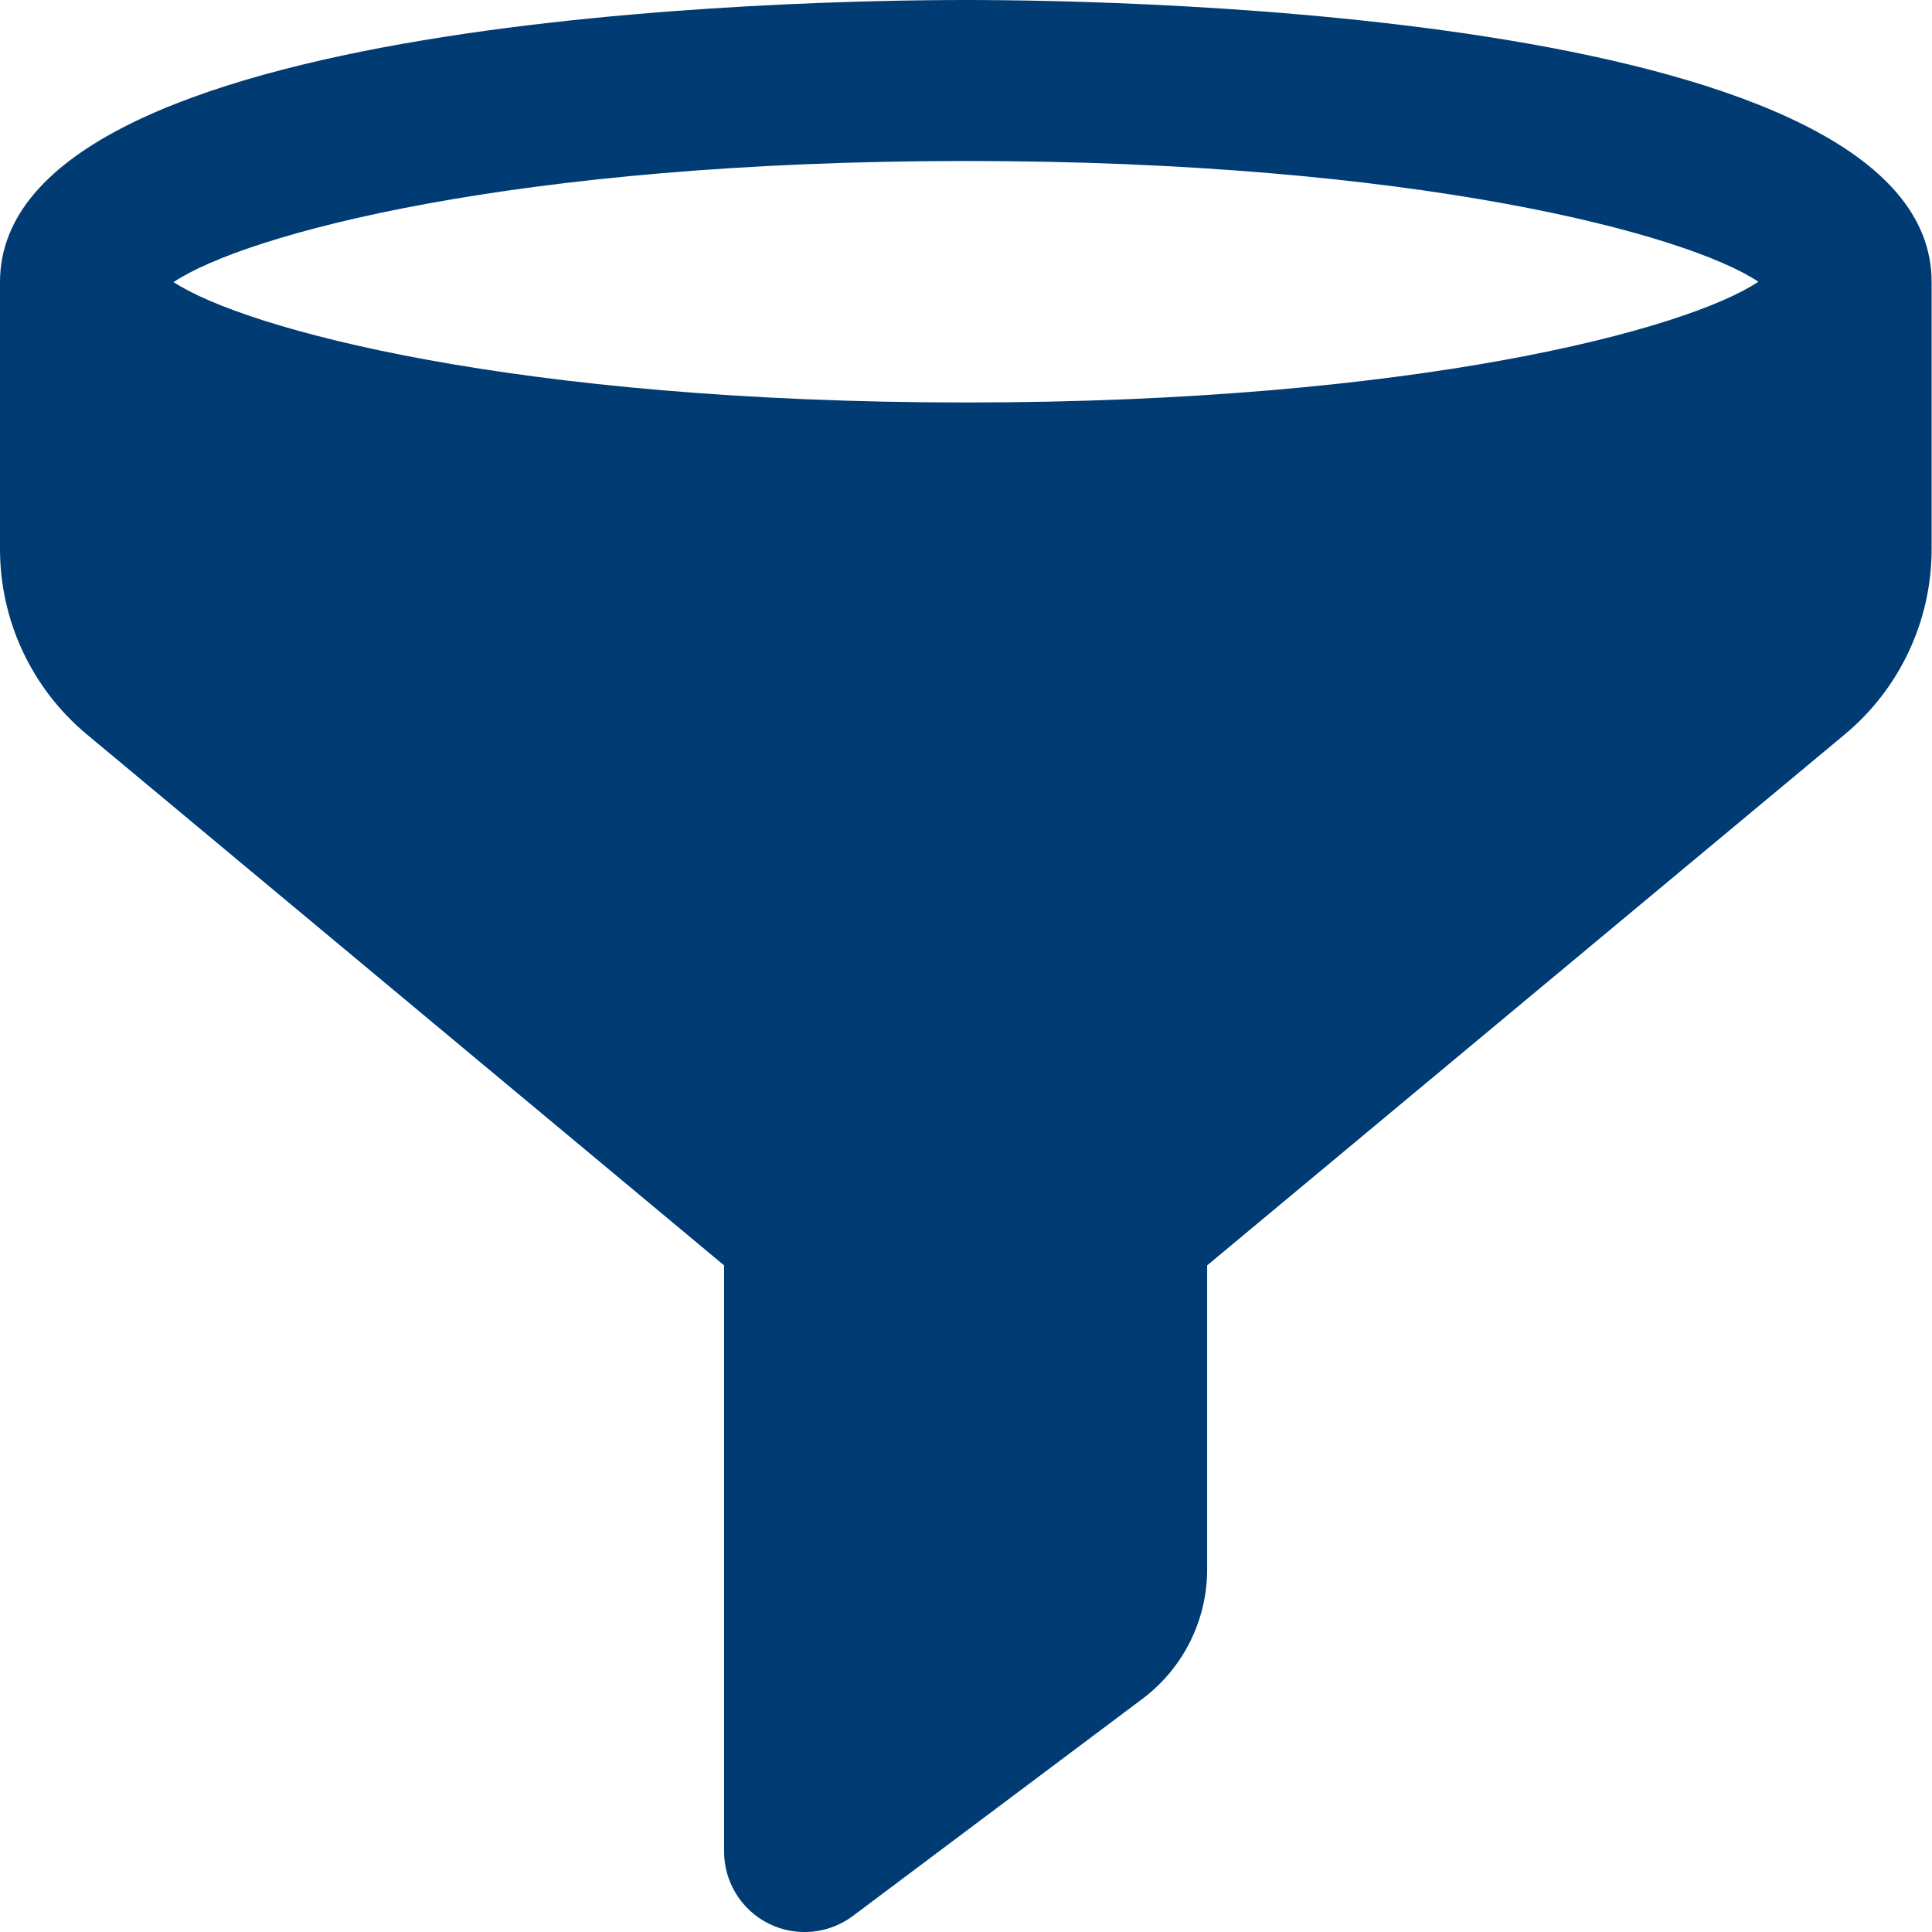
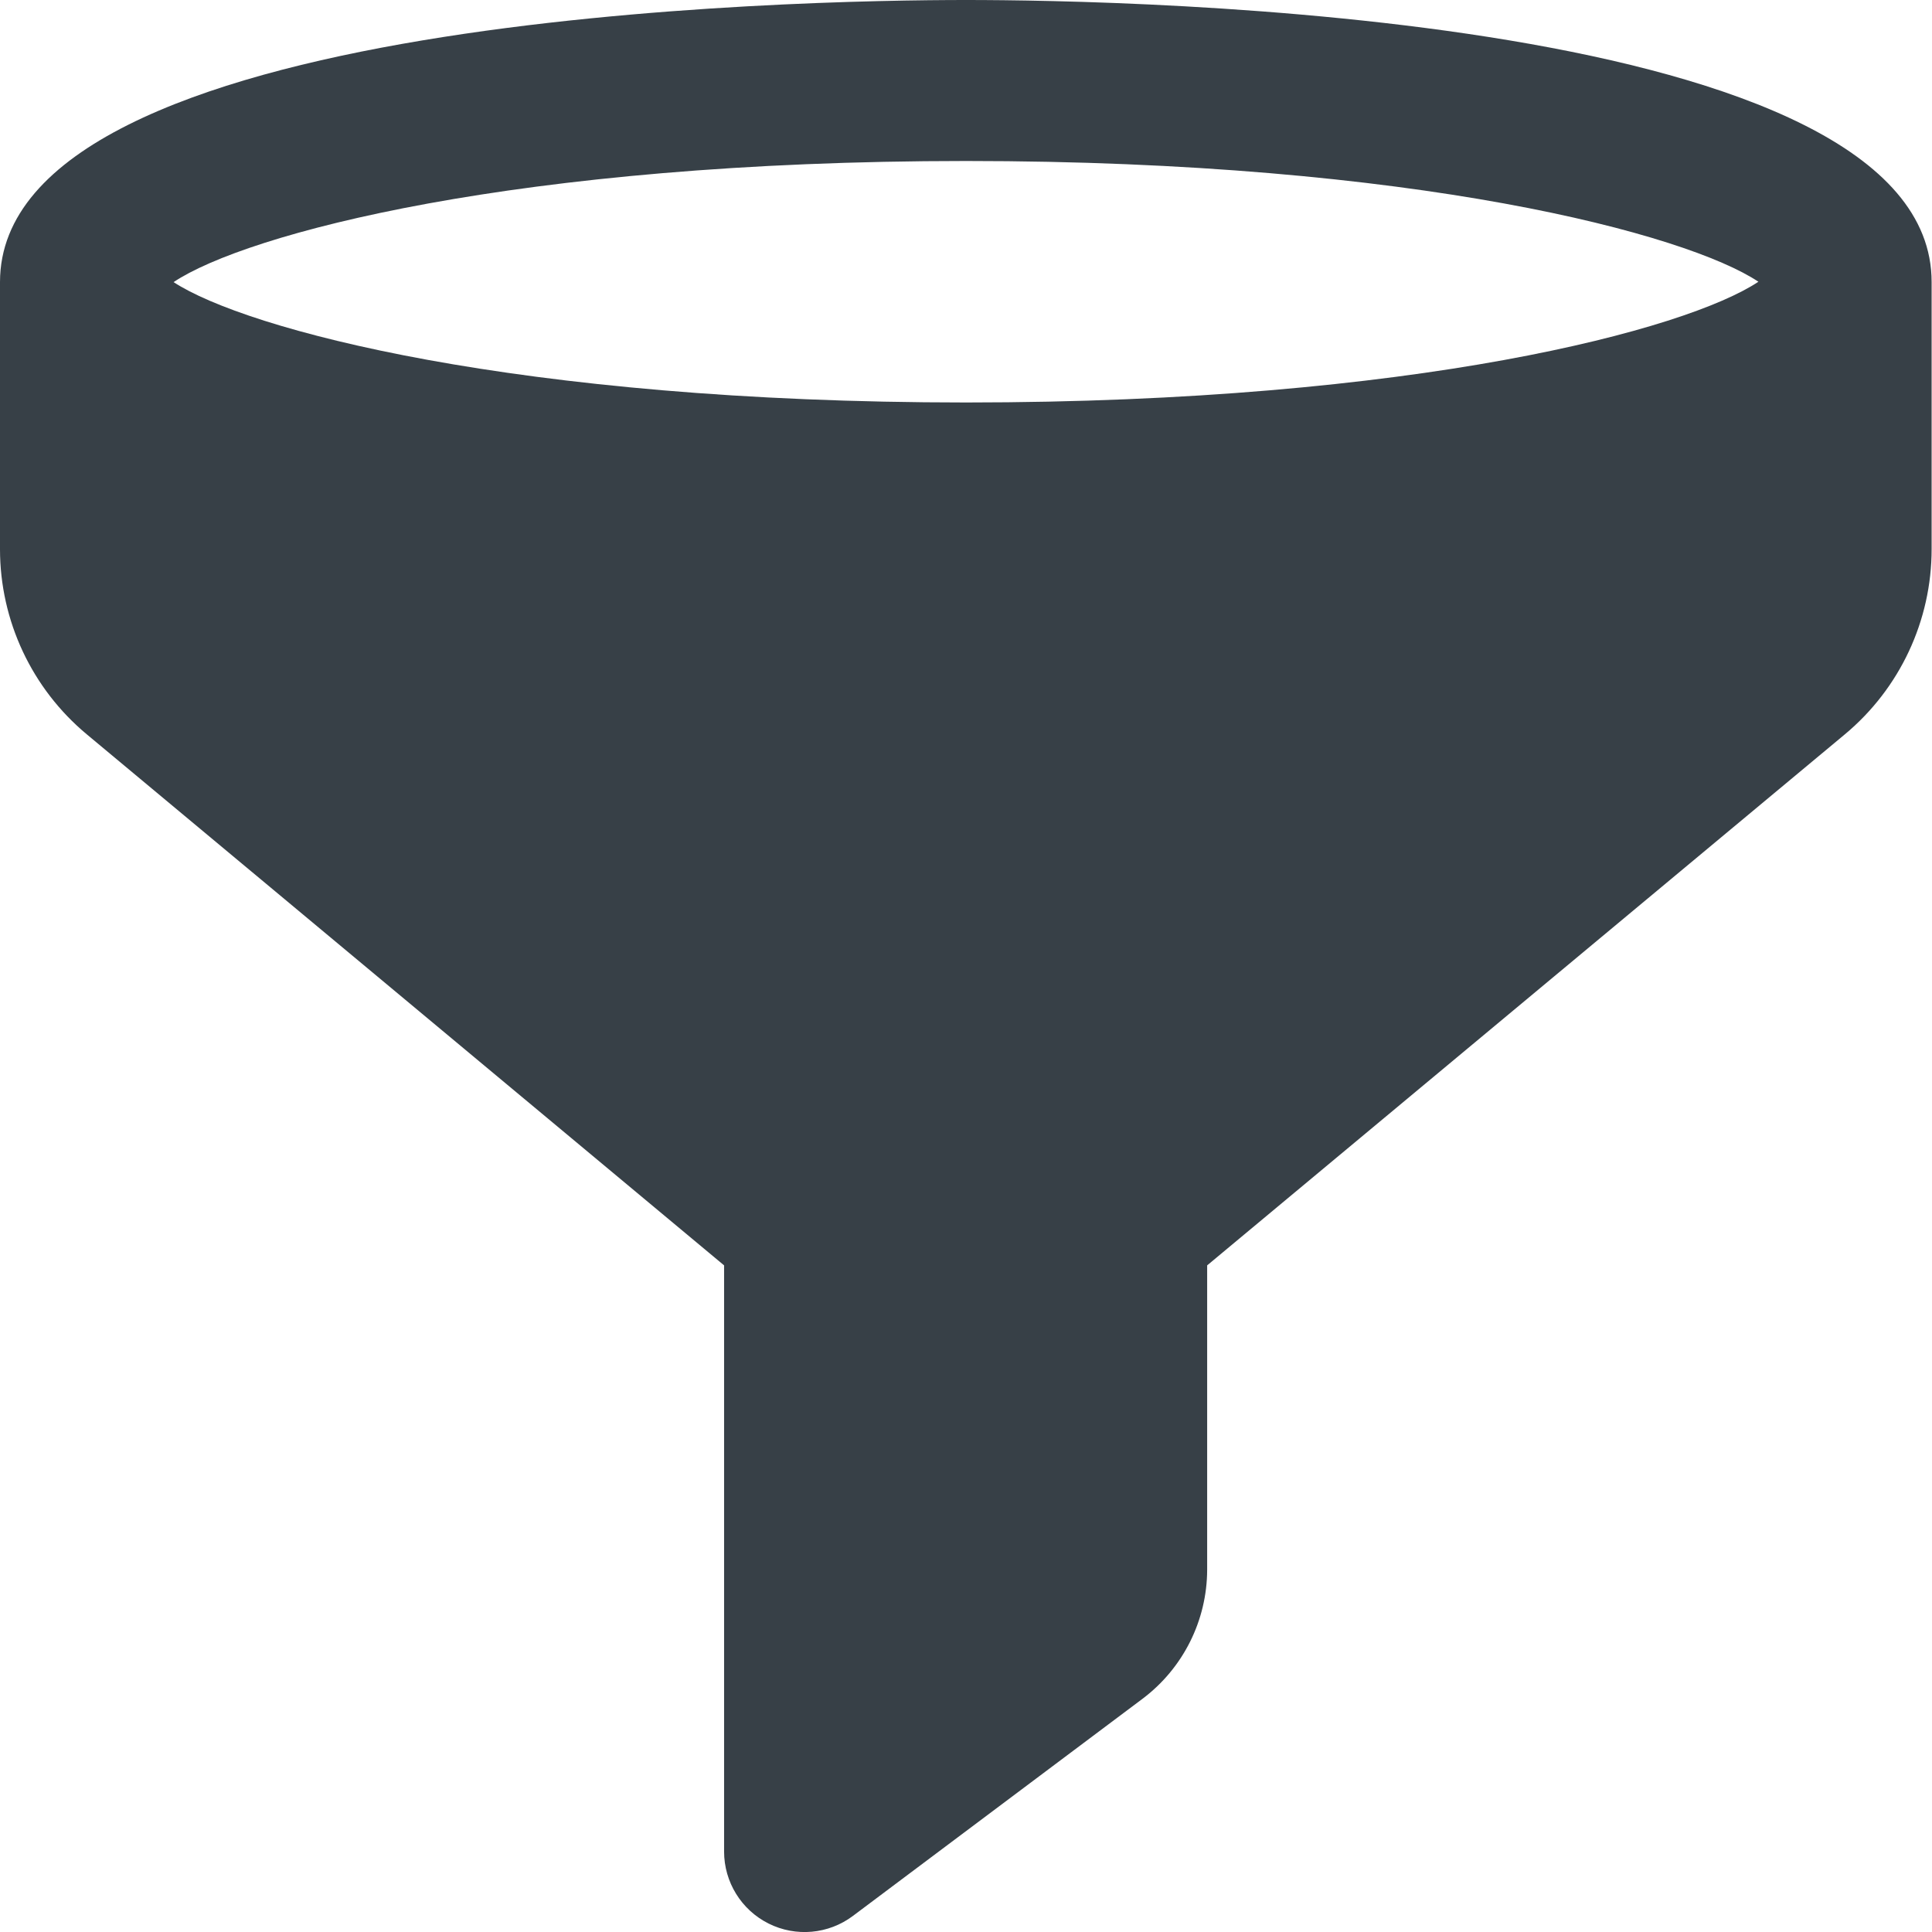
<svg xmlns="http://www.w3.org/2000/svg" width="20.545" height="20.545" viewBox="0 0 20.545 20.545">
  <defs>
-     <style>.a{fill:#003c73;}</style>
+     <style>.a{fill:#374047;}</style>
  </defs>
  <path class="a" d="M10.273,0C8.557,0,0,.145,0,3v2.84A2.563,2.563,0,0,0,.924,7.81L7.7,13.456v6.233a.856.856,0,0,0,1.37.685l3.081-2.31a1.722,1.722,0,0,0,.686-1.371V13.456l6.78-5.646a2.563,2.563,0,0,0,.924-1.973V3C20.545.145,11.988,0,10.273,0Zm0,1.712c4.784,0,7.663.776,8.426,1.284-.763.508-3.642,1.284-8.426,1.284S2.609,3.5,1.846,3C2.609,2.489,5.488,1.712,10.273,1.712Zm0,0" />
</svg>
